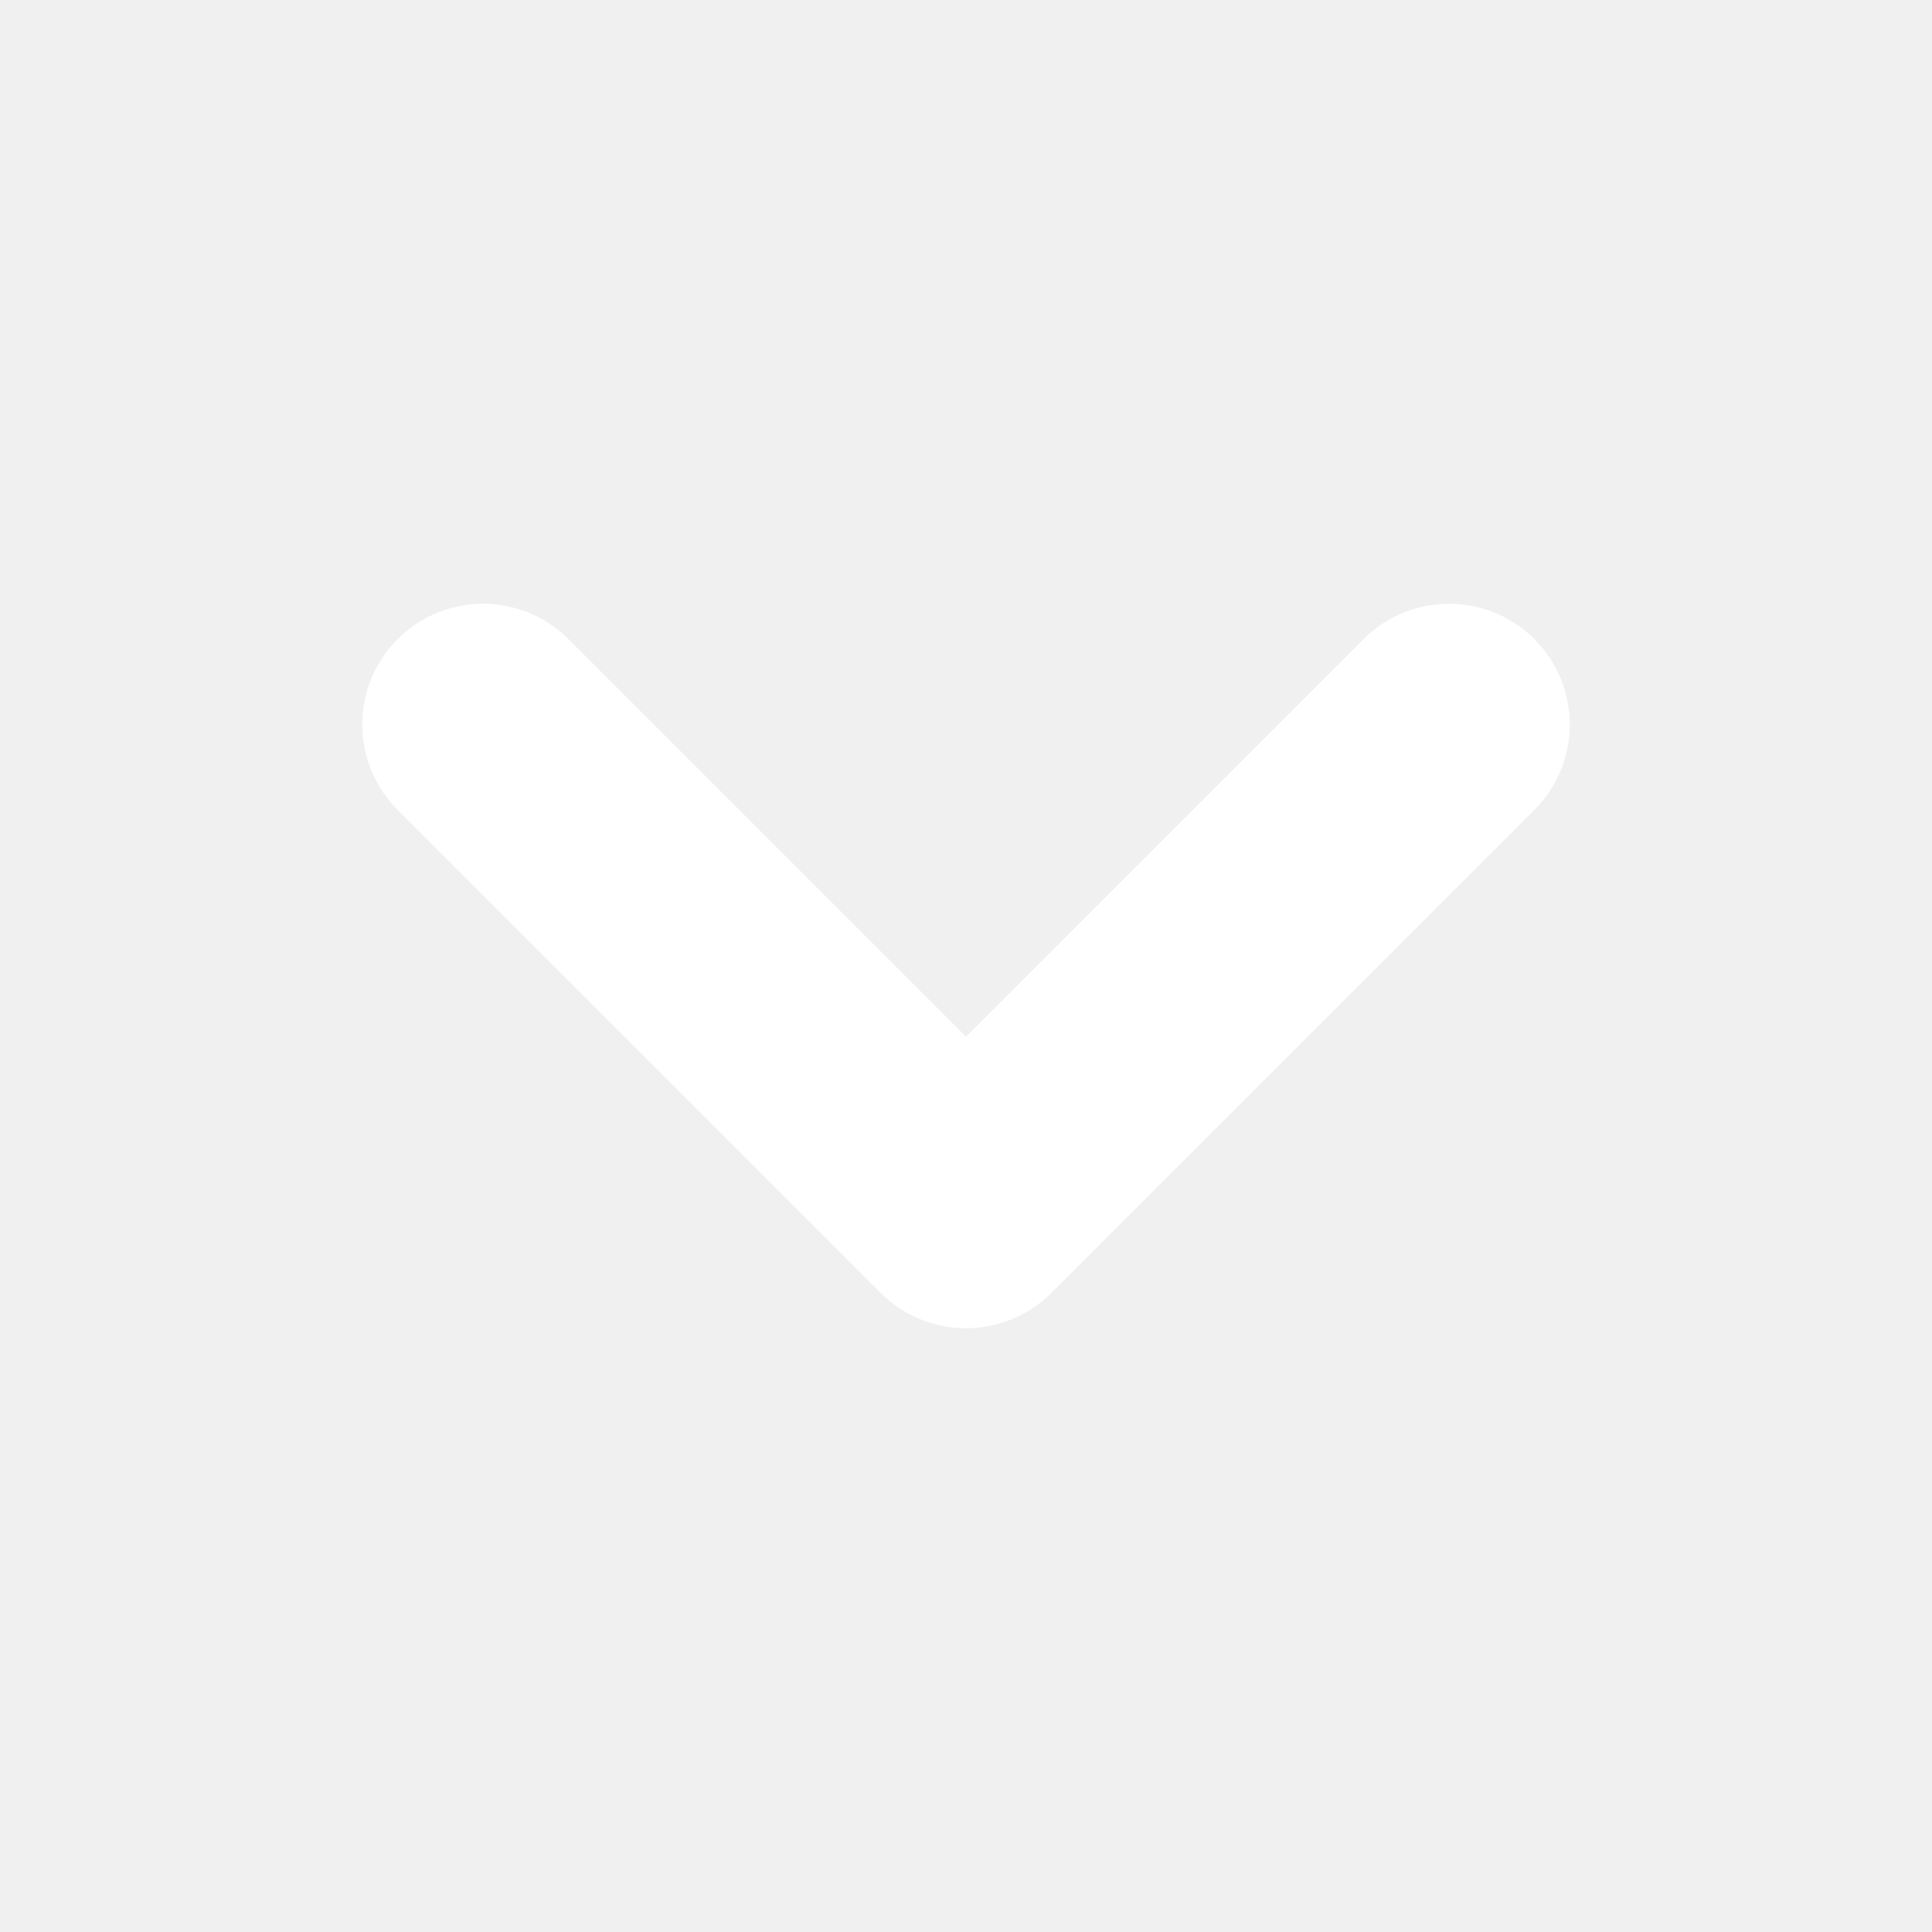
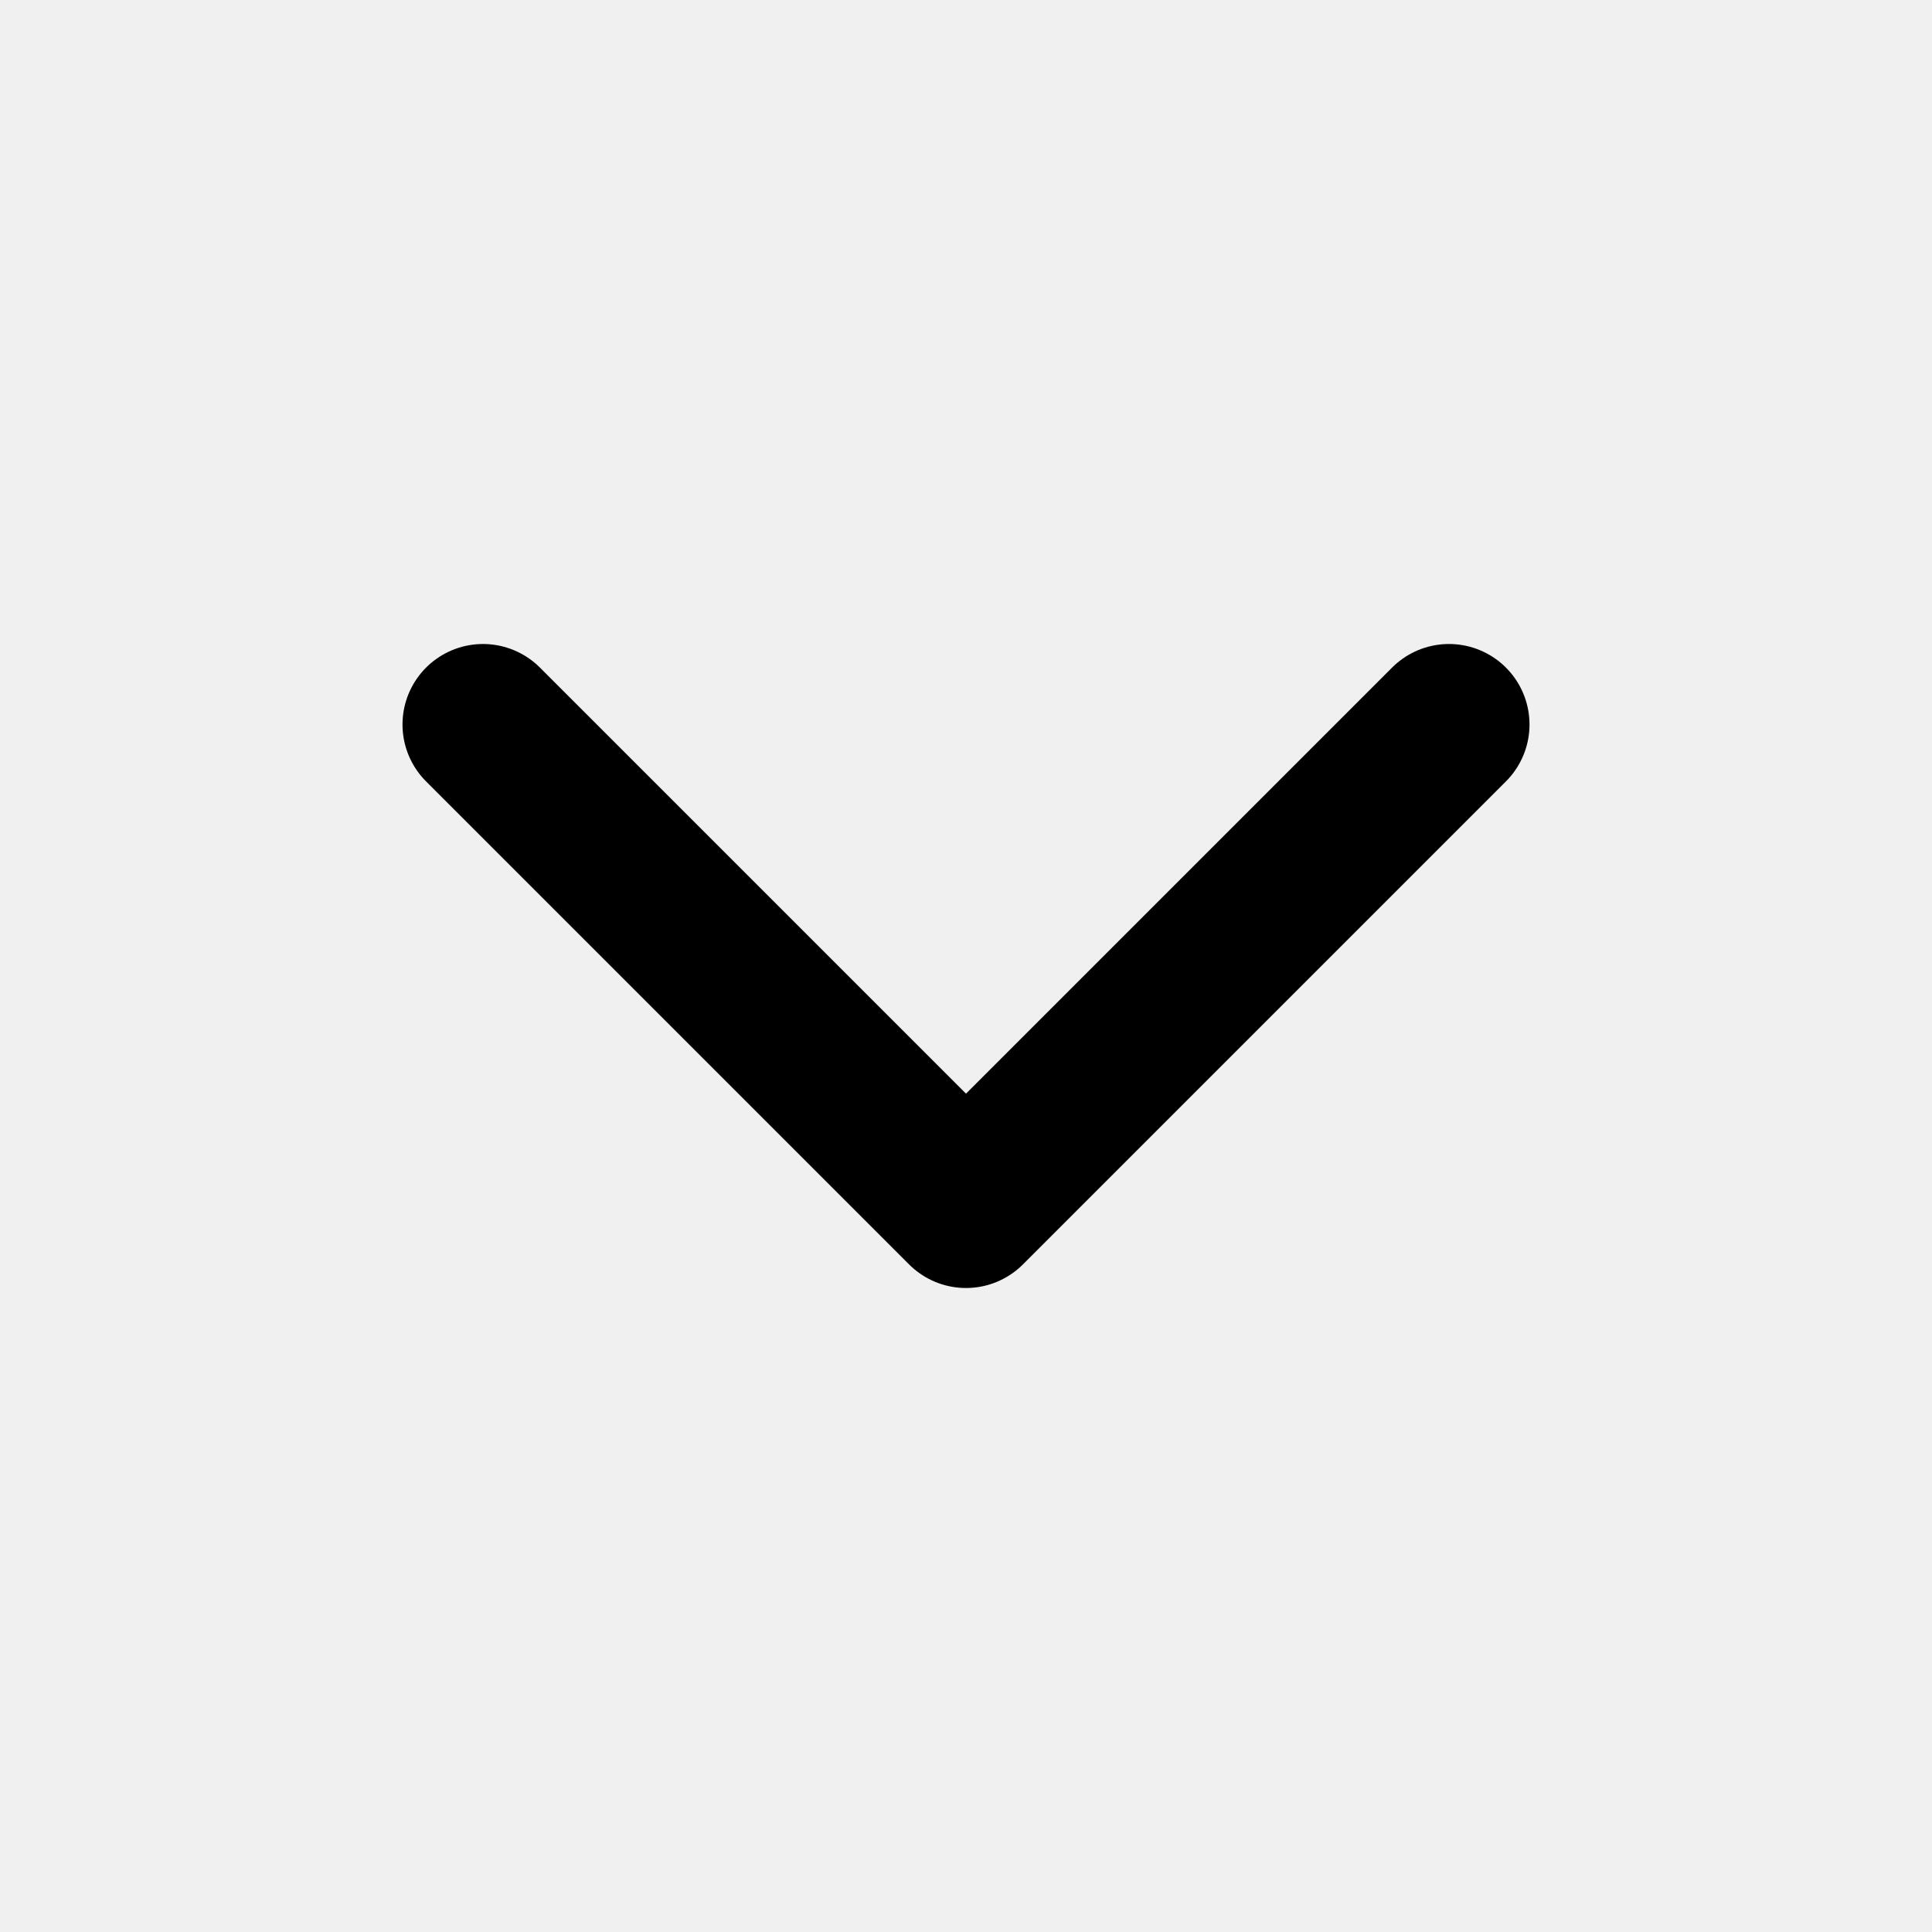
- <svg xmlns="http://www.w3.org/2000/svg" width="40" height="40" viewBox="0 0 24 24" fill="none" stroke="#fff" stroke-width="3" stroke-linecap="round" stroke-linejoin="round" class="feather feather-chevron-down">
+ <svg xmlns="http://www.w3.org/2000/svg" width="24" height="24" viewBox="0 0 24 24" fill="none" stroke="#000" stroke-width="2" stroke-linecap="round" stroke-linejoin="round" class="feather feather-chevron-down">
  <polyline points="6 9 12 15 18 9" />
</svg>
